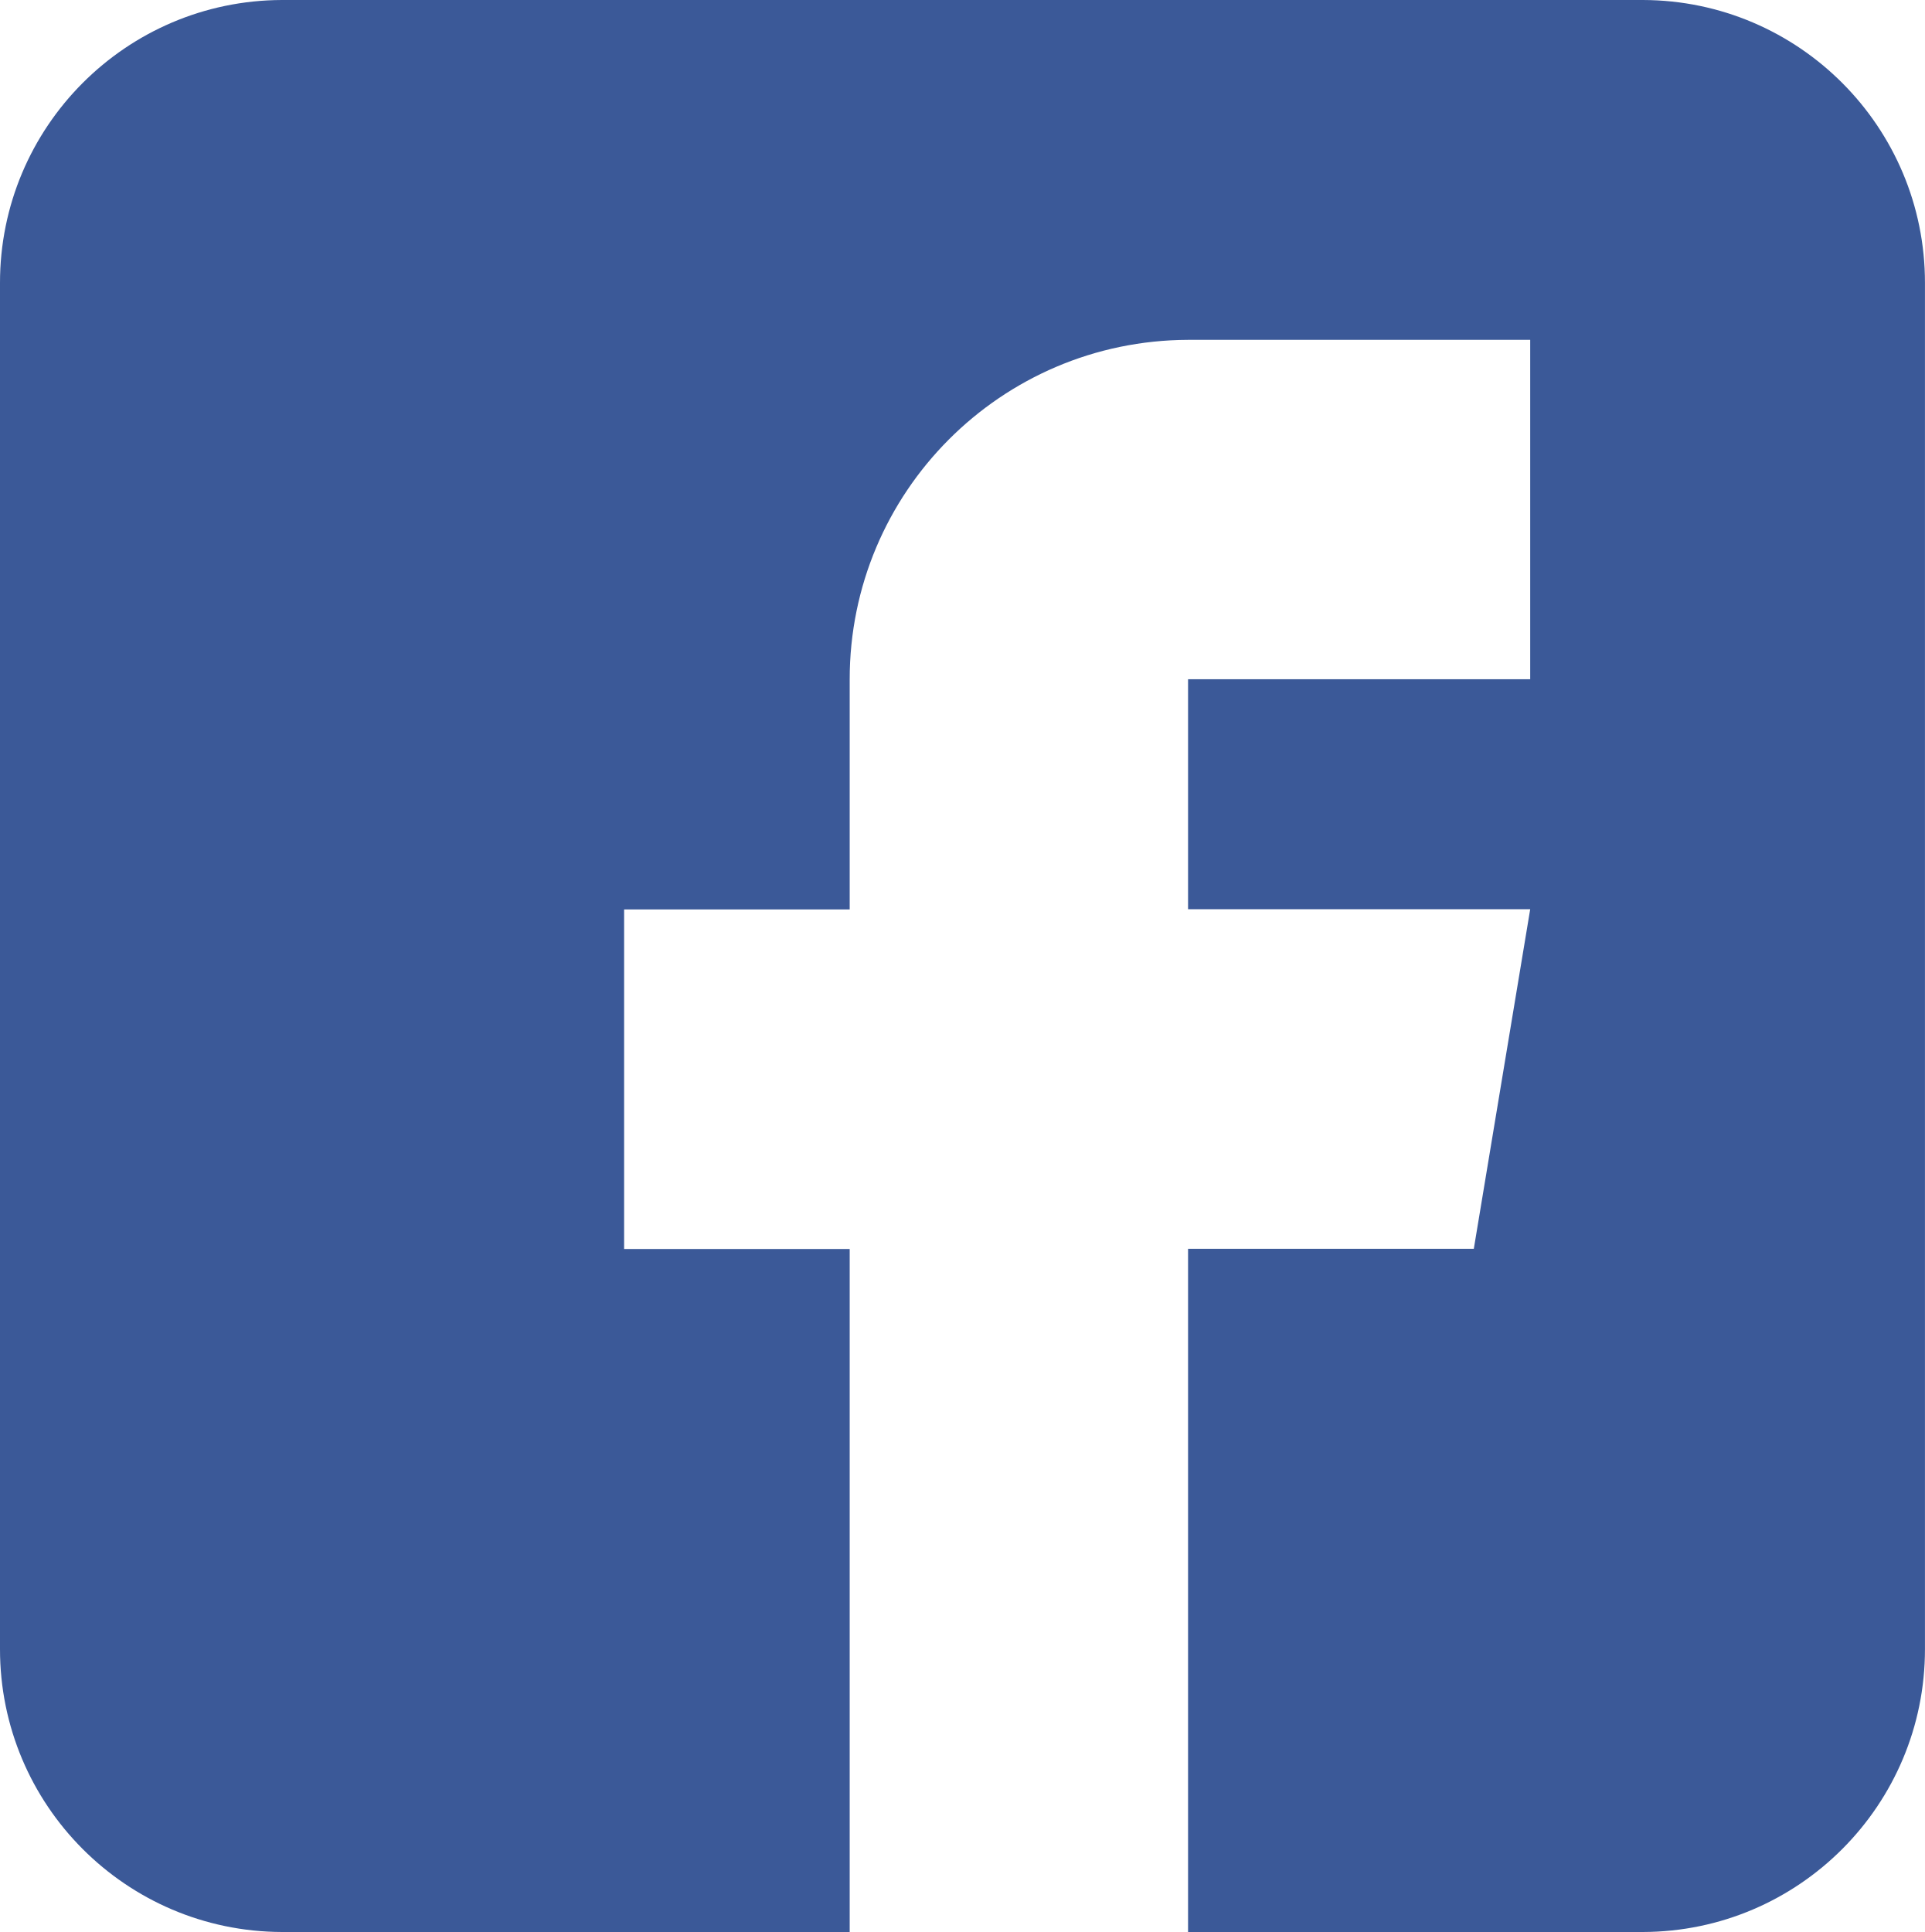
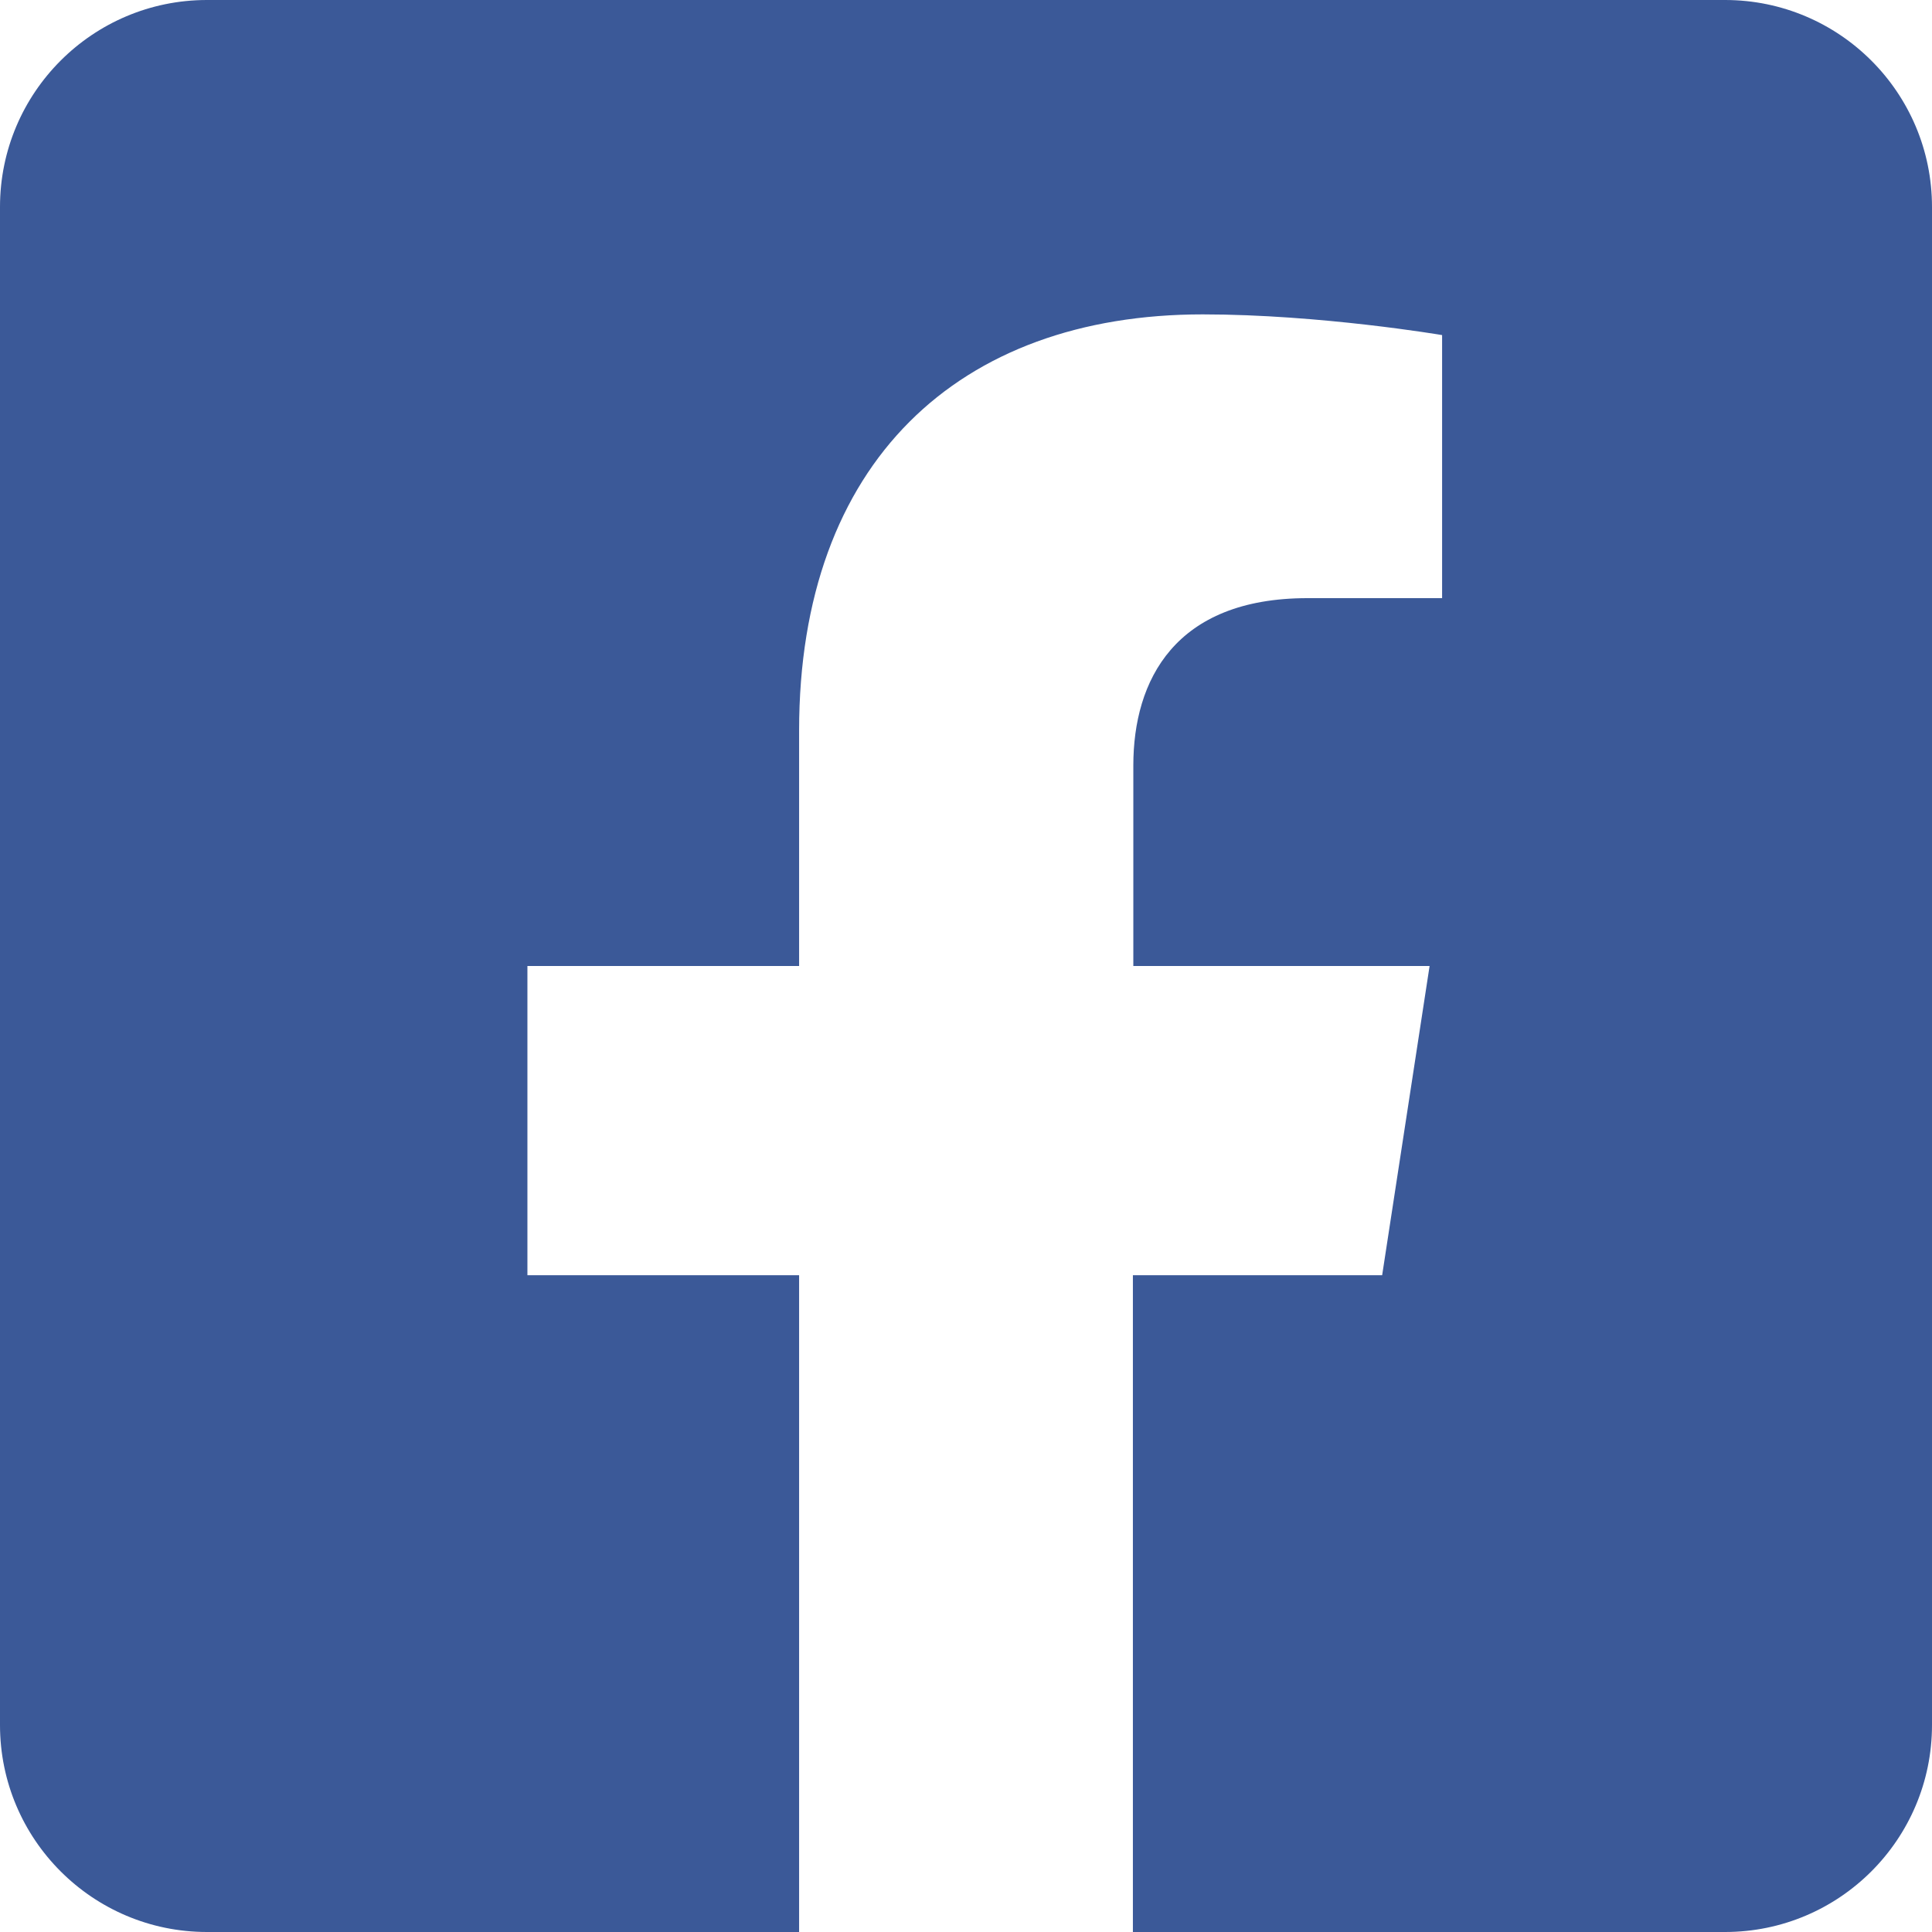
- <svg xmlns="http://www.w3.org/2000/svg" width="20.924" height="21" viewBox="0 0 20.924 21">
-   <path d="M17.859,0H3.065A3.074,3.074,0,0,0,0,3.076V17.924A3.074,3.074,0,0,0,3.065,21H9.236V13.576H6.784V9.885H9.236v-2.5a3.689,3.689,0,0,1,3.678-3.691h3.719V7.383H12.914v2.5h3.719l-.613,3.691H12.914V21h4.945a3.074,3.074,0,0,0,3.065-3.076V3.076A3.074,3.074,0,0,0,17.859,0Zm0,0" fill="#3b5998" />
+ <svg xmlns="http://www.w3.org/2000/svg" width="448" height="448" fill="none">
+   <path d="M400 0H48A48 48 0 000 48v352a48 48 0 0048 48h137.3V295.7h-63V224h63v-54.6c0-62.2 37-96.5 93.6-96.5 27.2 0 55.5 4.8 55.5 4.8v61h-31.2c-30.8 0-40.4 19.1-40.4 38.8V224h68.7l-11 71.7h-57.8V448H400a48 48 0 0048-48V48a48 48 0 00-48-48z" fill="#3B5998" />
</svg>
